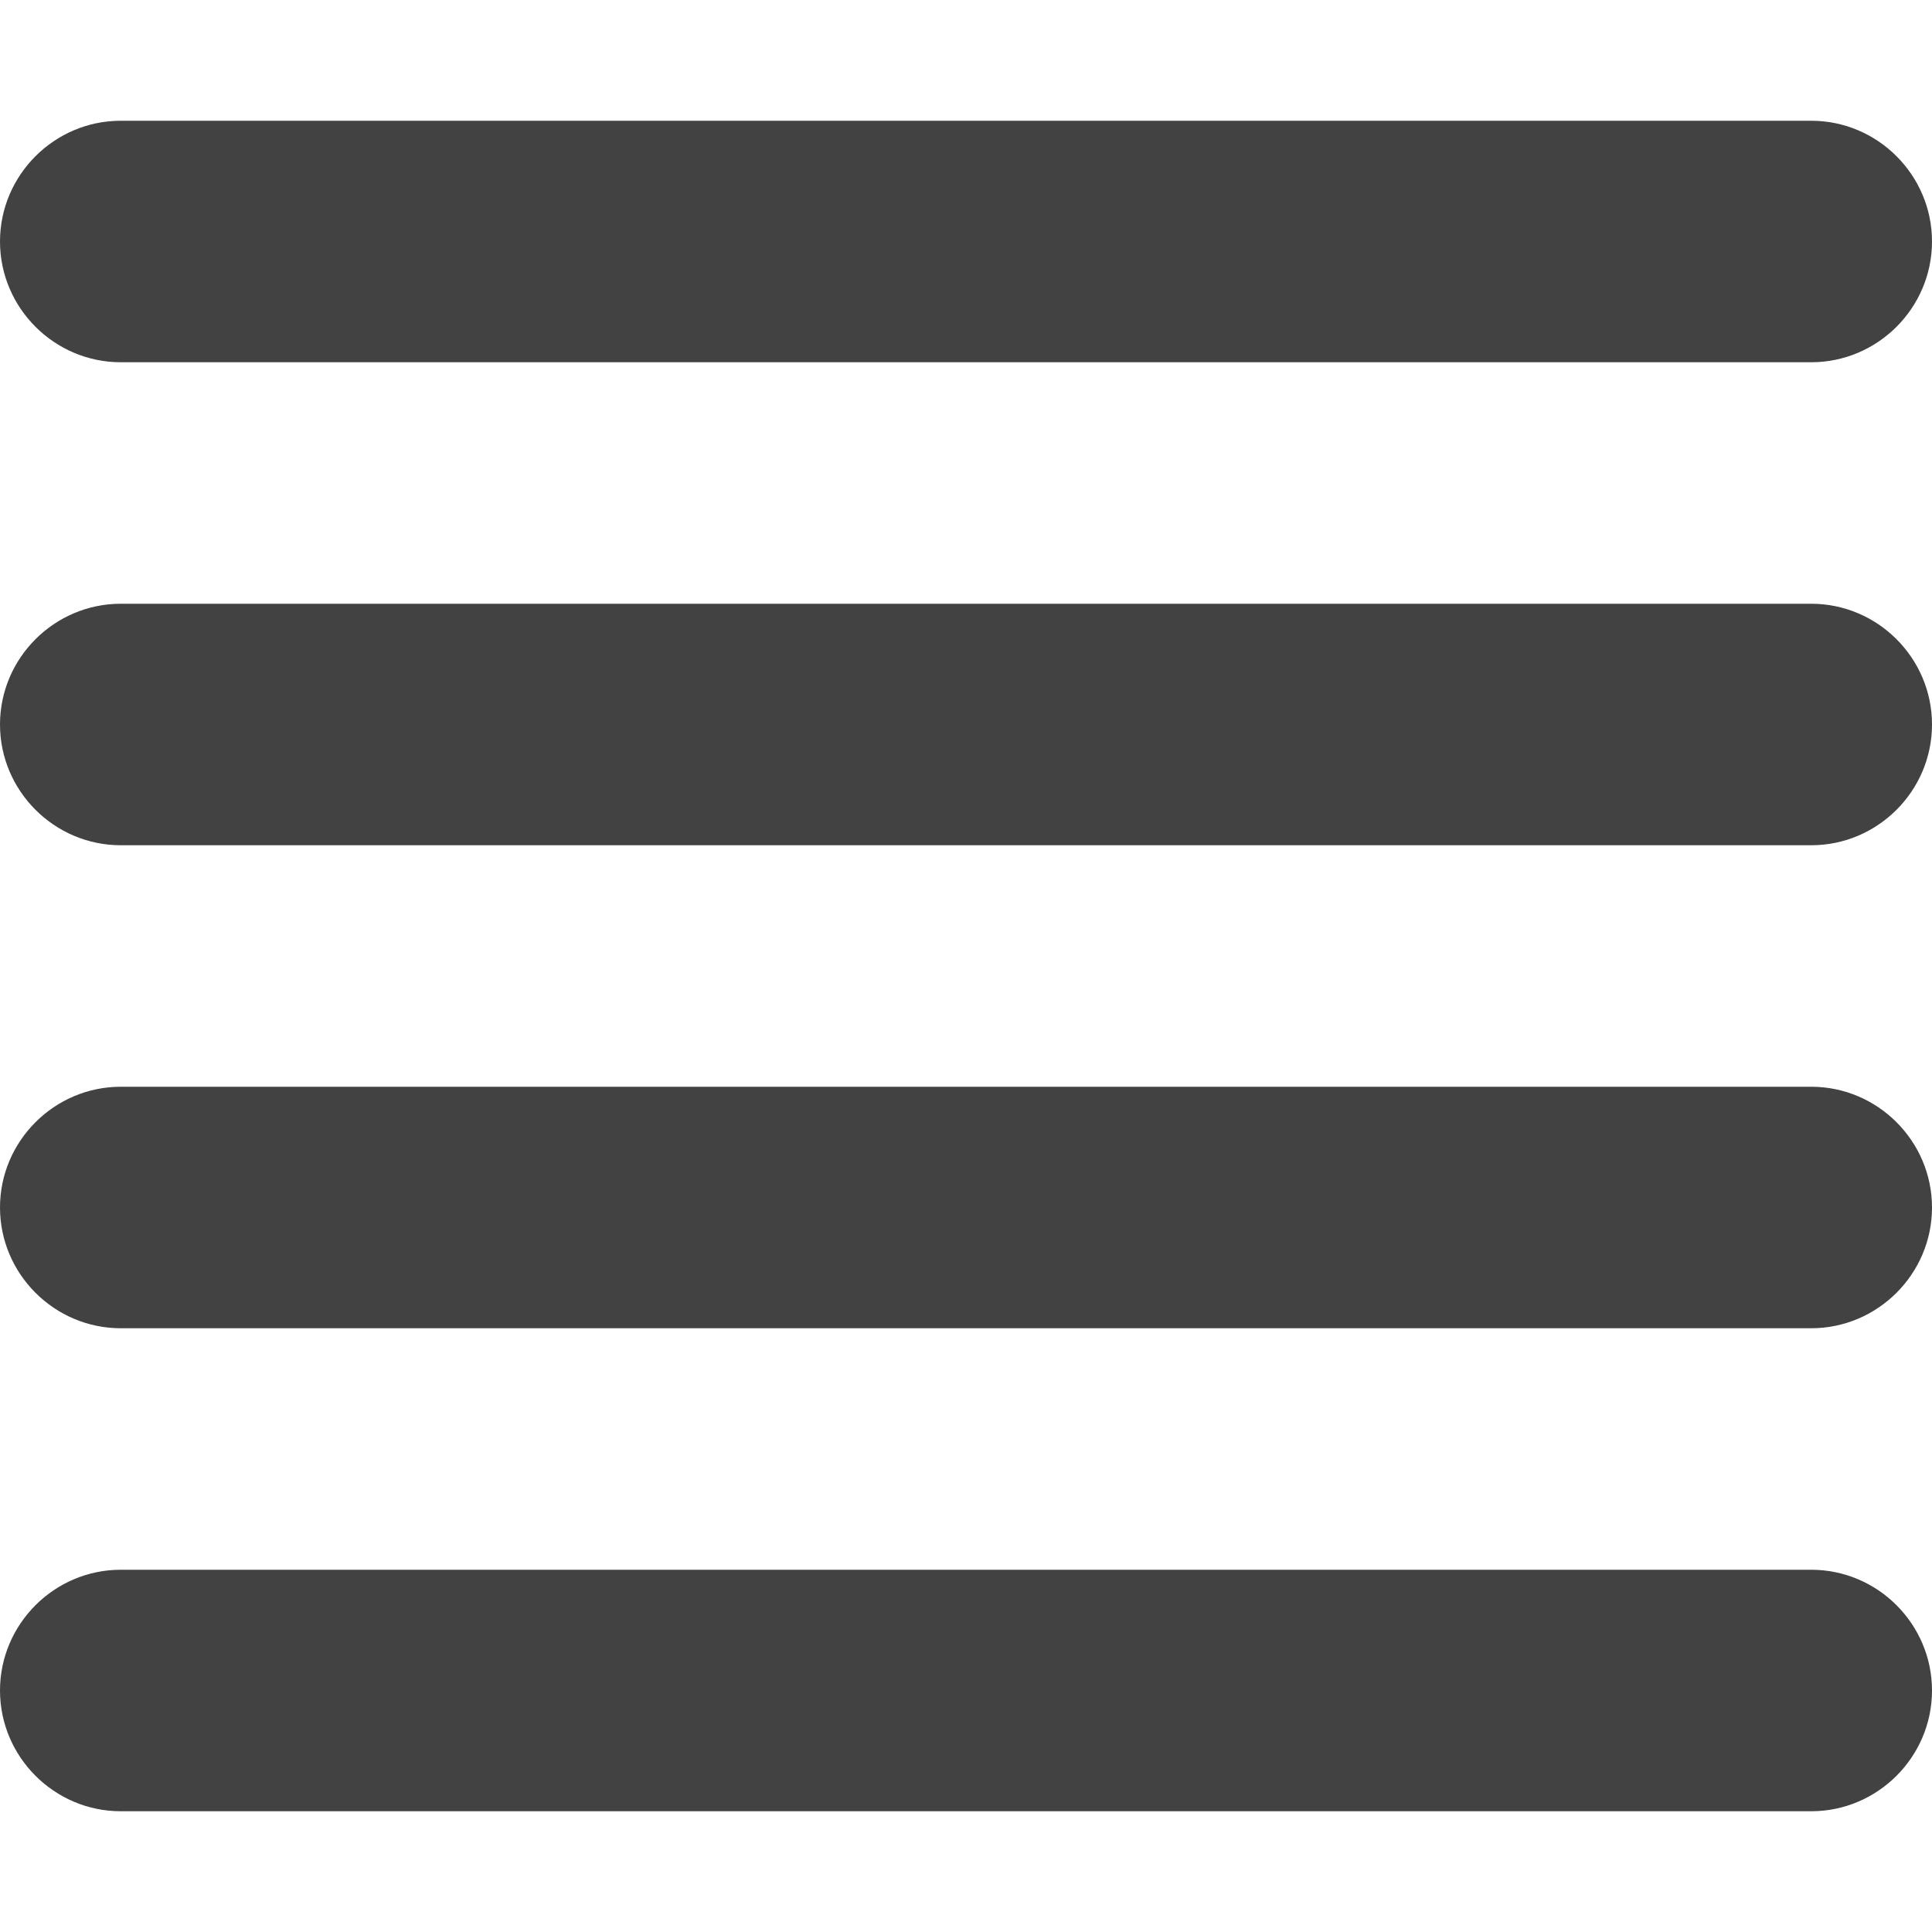
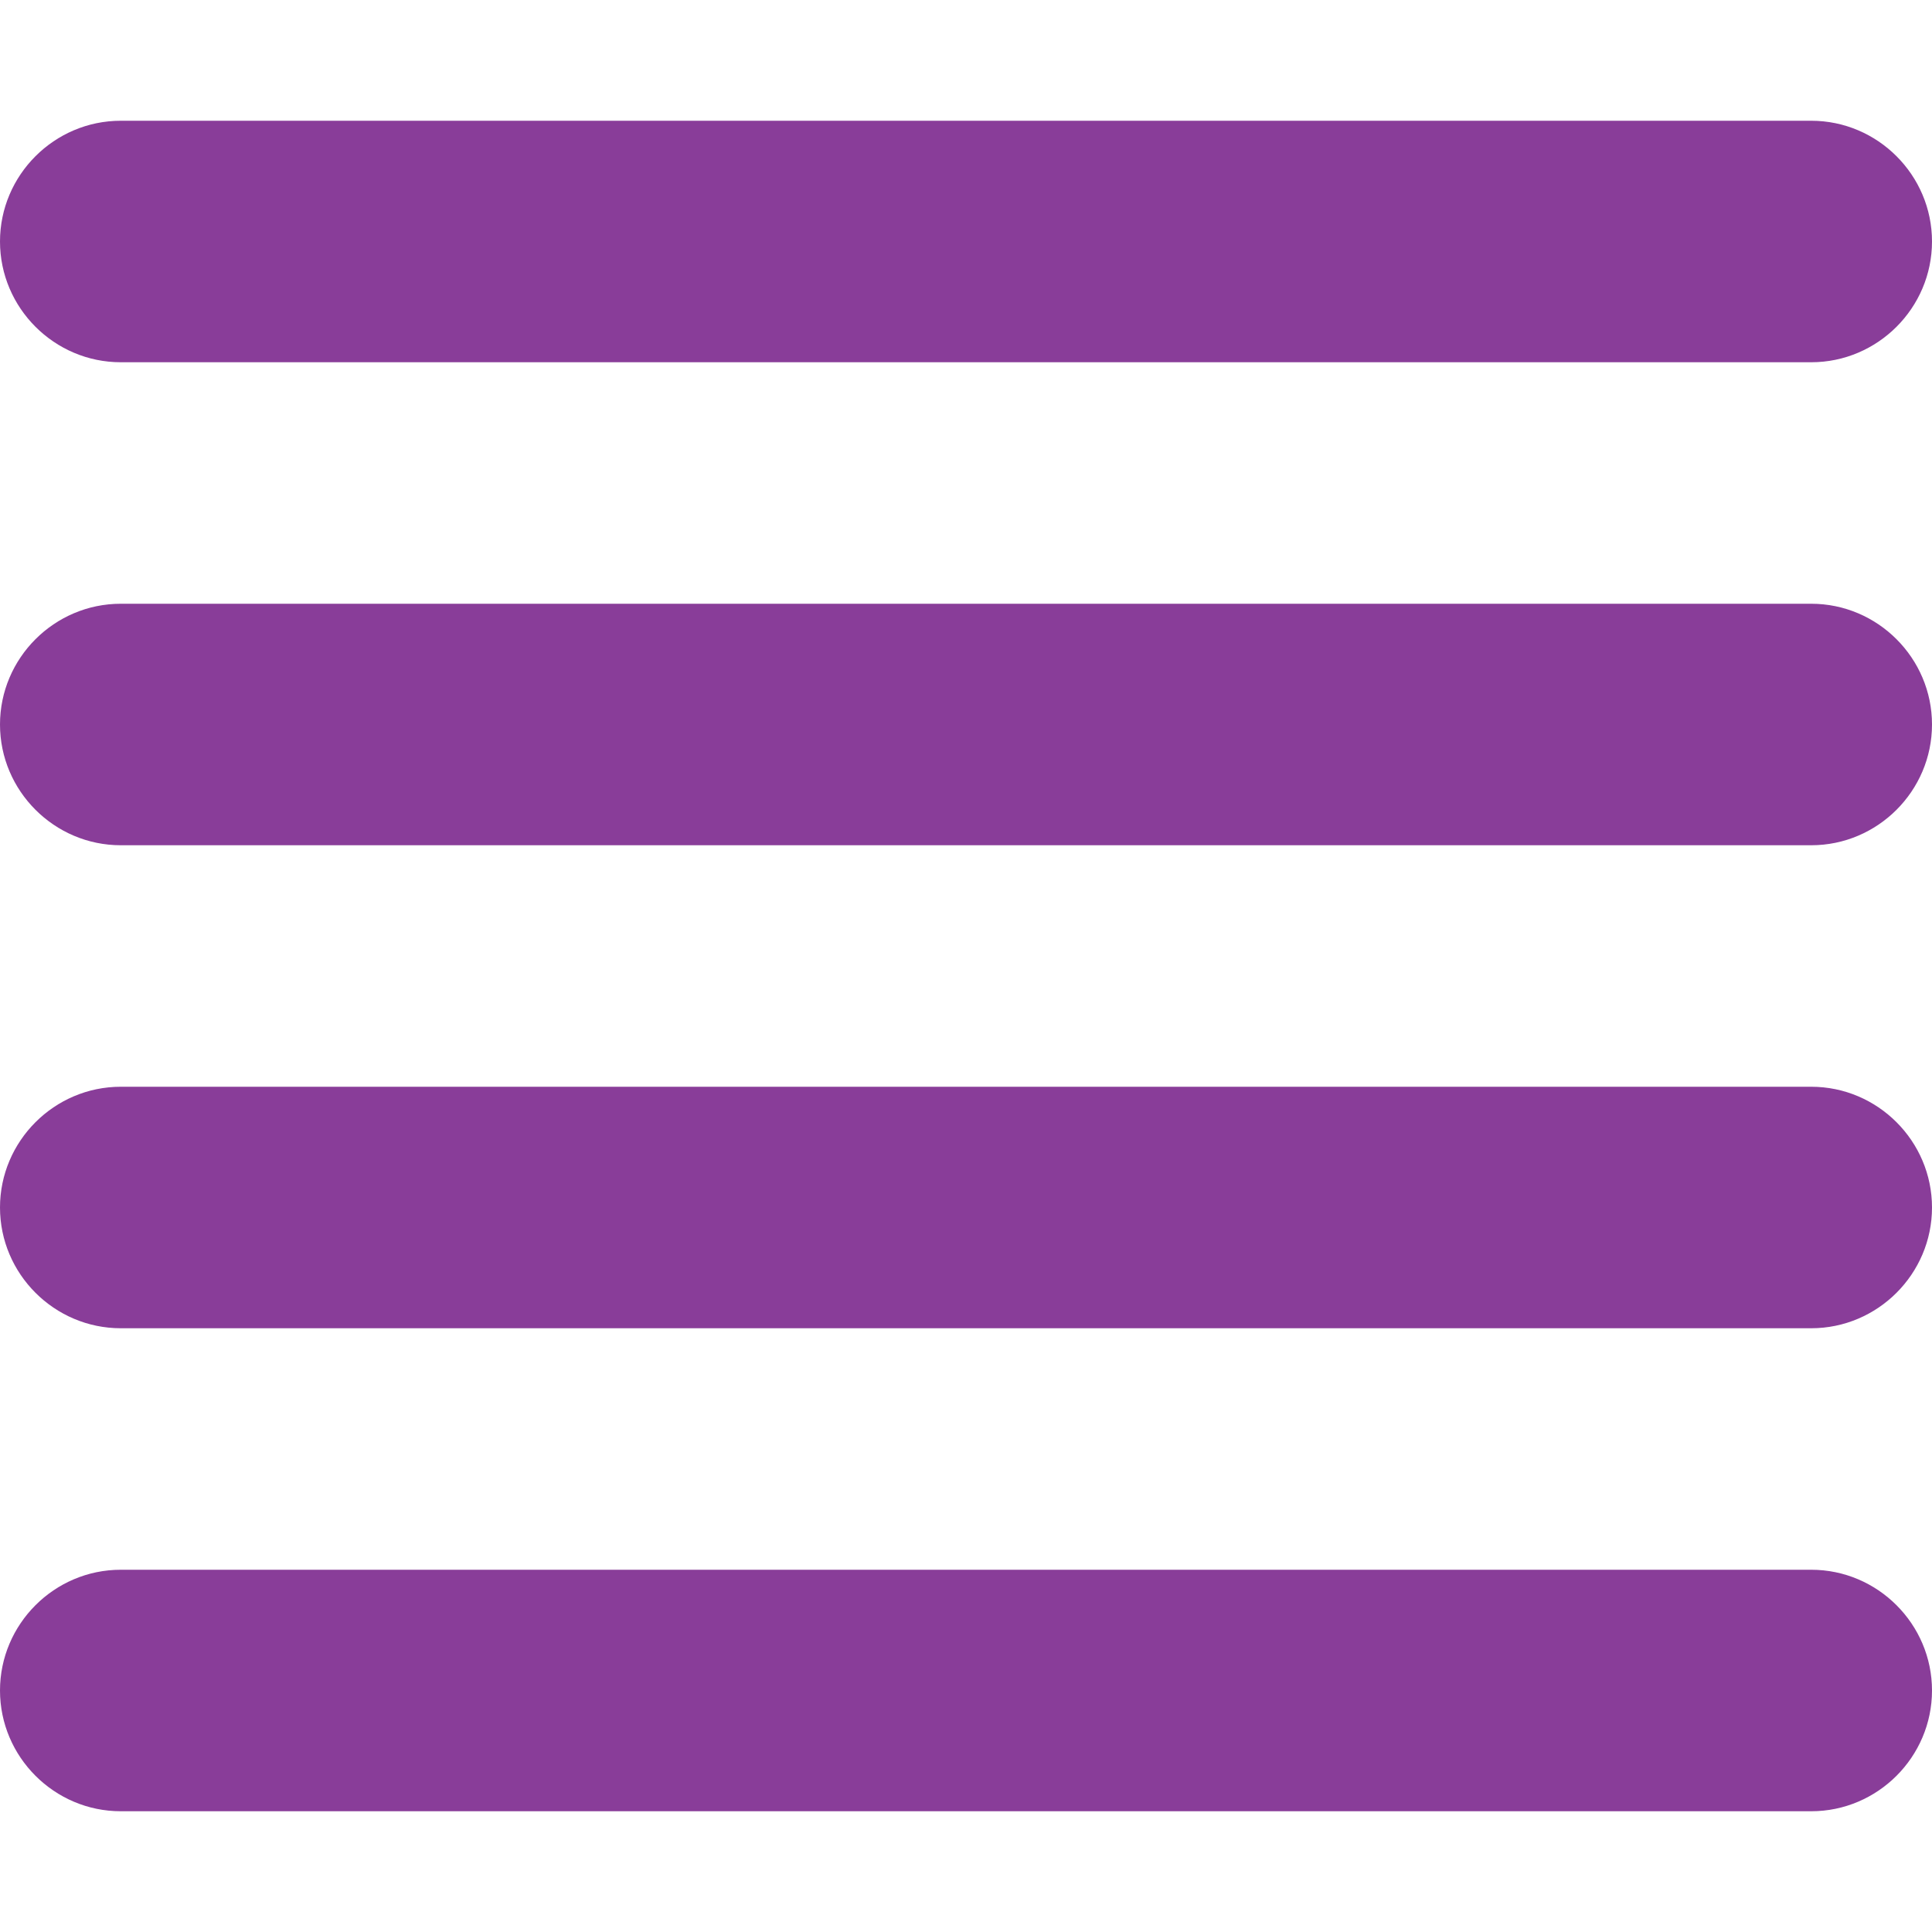
<svg xmlns="http://www.w3.org/2000/svg" version="1.1" id="Rounded_Rectangle_1_copy_3_1_" x="0px" y="0px" viewBox="0 0 16 16" enable-background="new 0 0 16 16" xml:space="preserve">
  <g id="Rounded_Rectangle_1_copy_3">
    <g>
-       <path fill-rule="evenodd" fill="#424242" clip-rule="evenodd" d="M1,3h14c0.55,0,1-0.45,1-1s-0.45-1-1-1H1C0.45,1,0,1.45,0,2S0.45,3,1,3z M15,13    H1c-0.55,0-1,0.45-1,1s0.45,1,1,1h14c0.55,0,1-0.45,1-1S15.55,13,15,13z M15,9H1c-0.55,0-1,0.45-1,1s0.45,1,1,1h14    c0.55,0,1-0.45,1-1S15.55,9,15,9z M15,5H1C0.45,5,0,5.45,0,6s0.45,1,1,1h14c0.55,0,1-0.45,1-1S15.55,5,15,5z" />
+       <path fill-rule="evenodd" fill="#893d99" clip-rule="evenodd" d="M1,3h14c0.55,0,1-0.45,1-1s-0.45-1-1-1H1C0.45,1,0,1.45,0,2S0.45,3,1,3z M15,13    H1c-0.55,0-1,0.45-1,1s0.45,1,1,1h14c0.55,0,1-0.45,1-1S15.55,13,15,13z M15,9H1c-0.55,0-1,0.45-1,1s0.45,1,1,1h14    c0.55,0,1-0.45,1-1S15.55,9,15,9z M15,5H1C0.45,5,0,5.45,0,6s0.45,1,1,1h14c0.55,0,1-0.45,1-1S15.55,5,15,5z" />
    </g>
  </g>
</svg>
